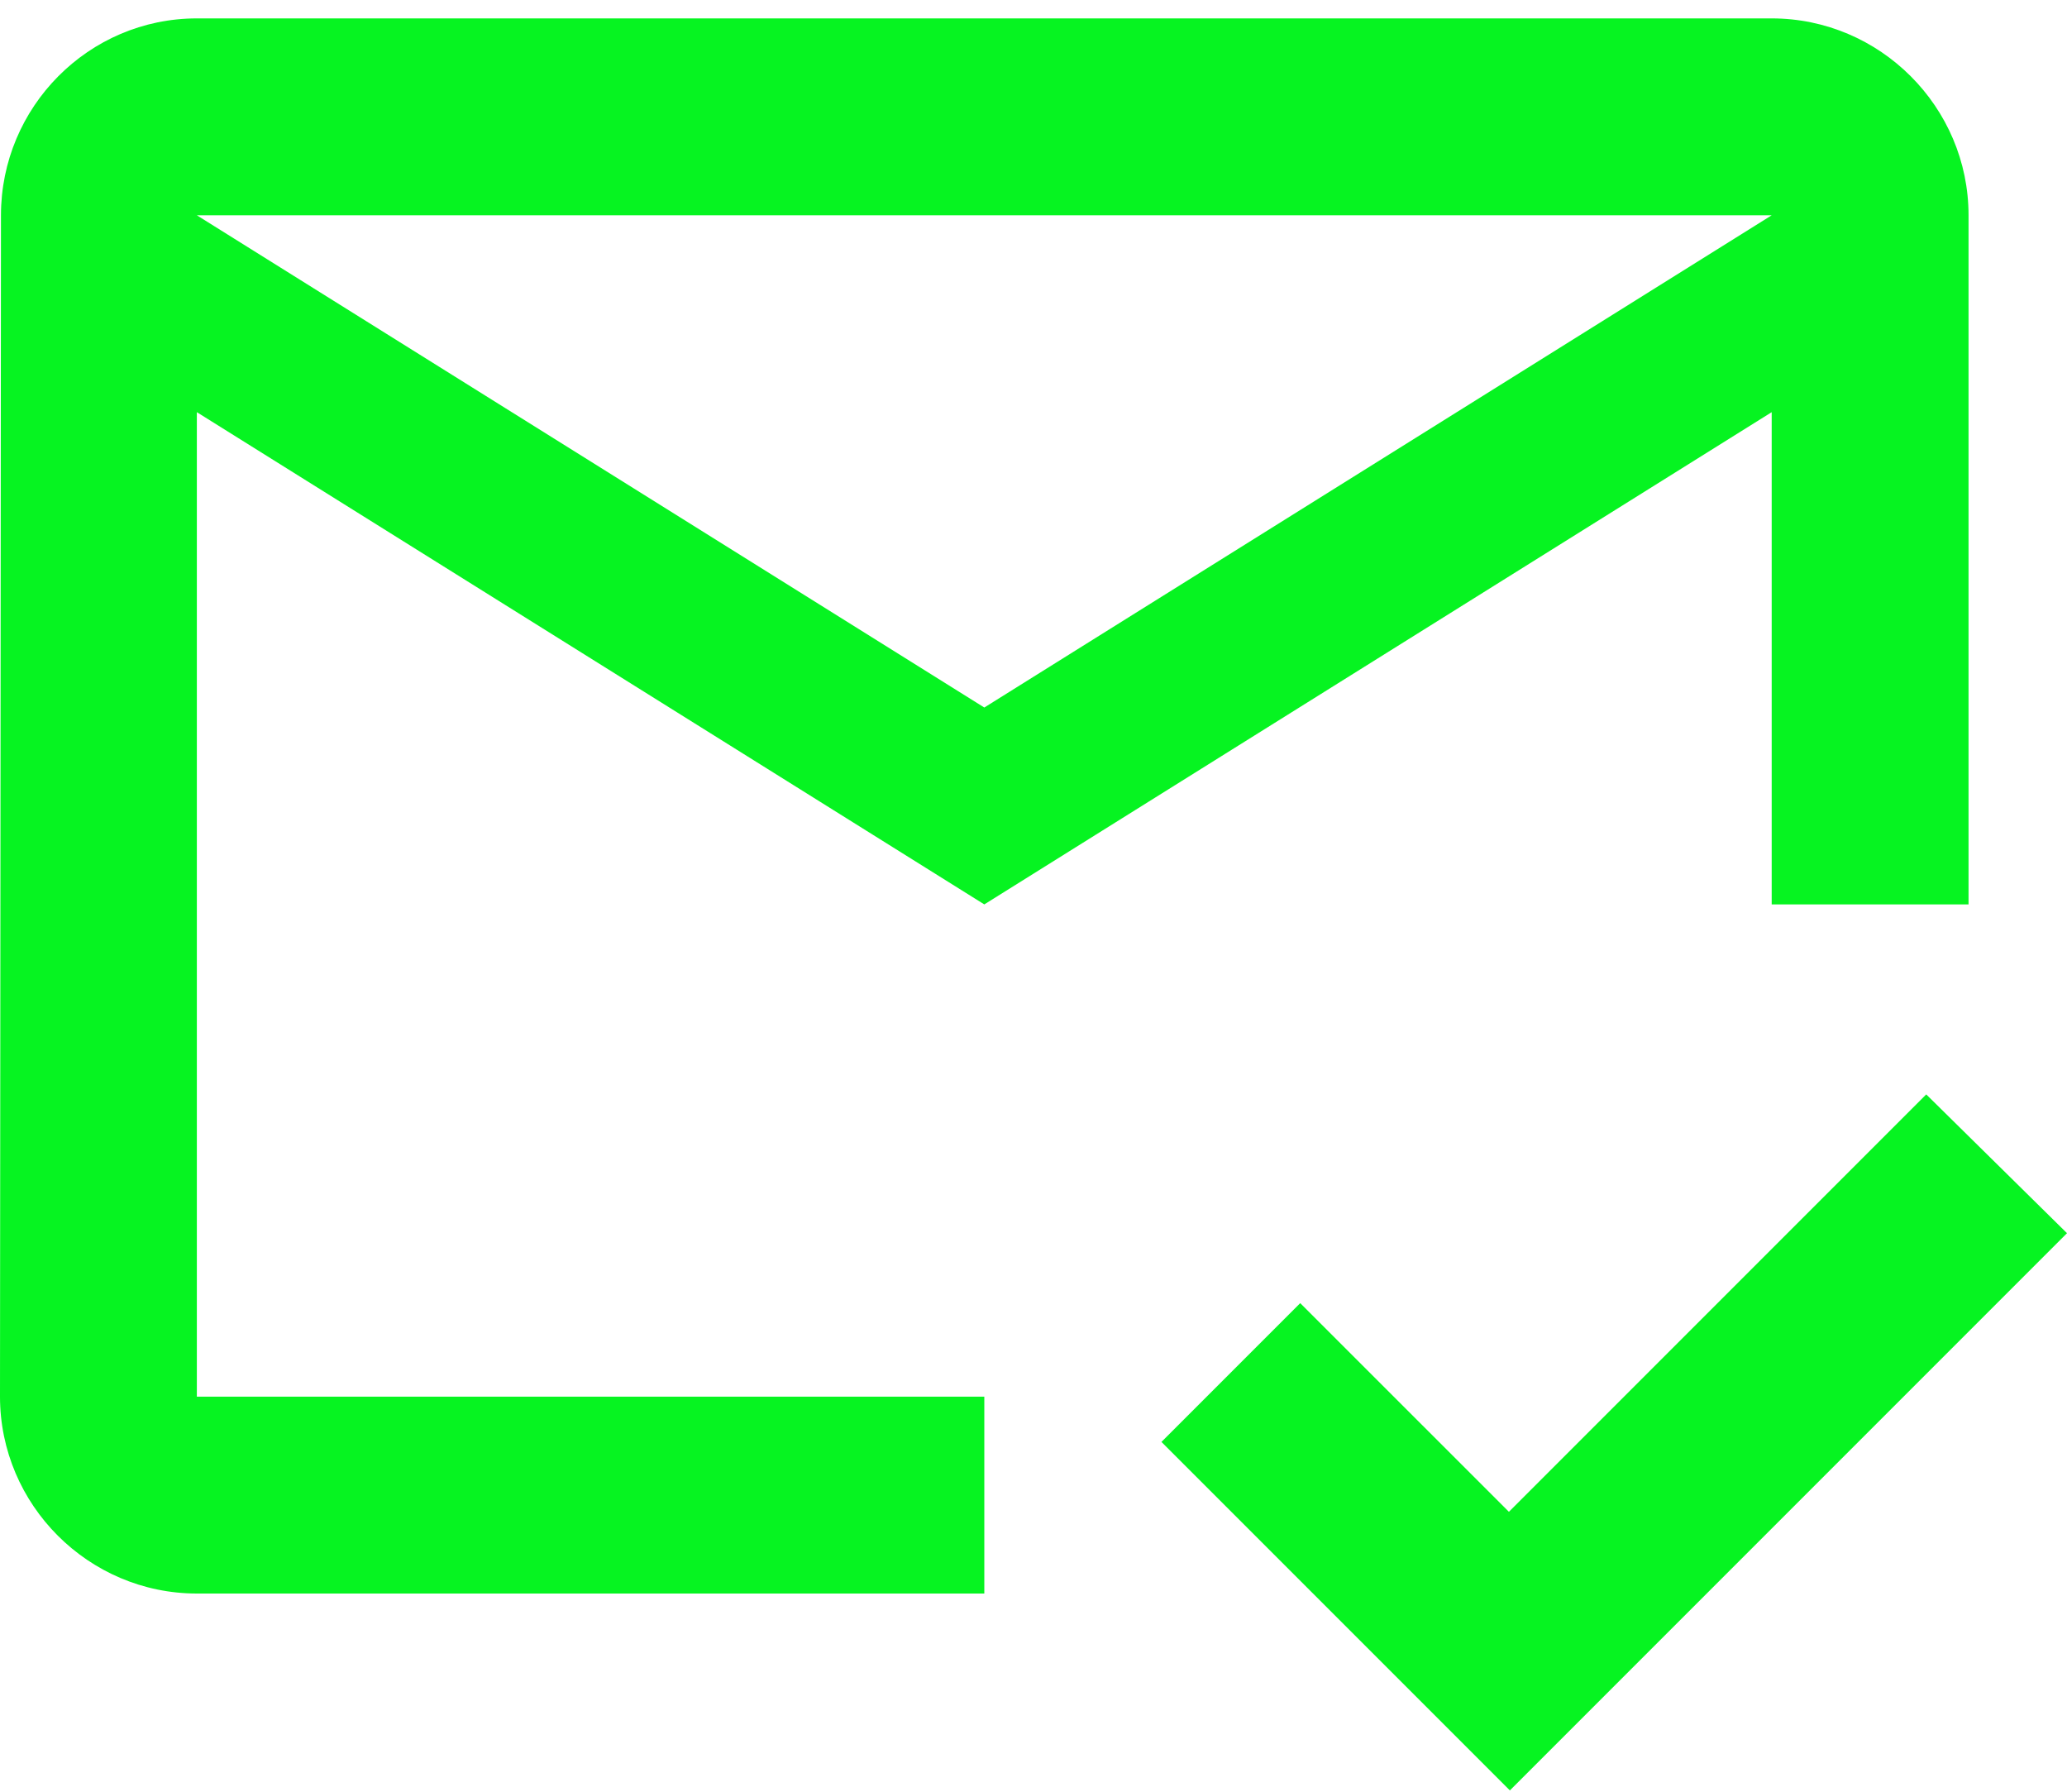
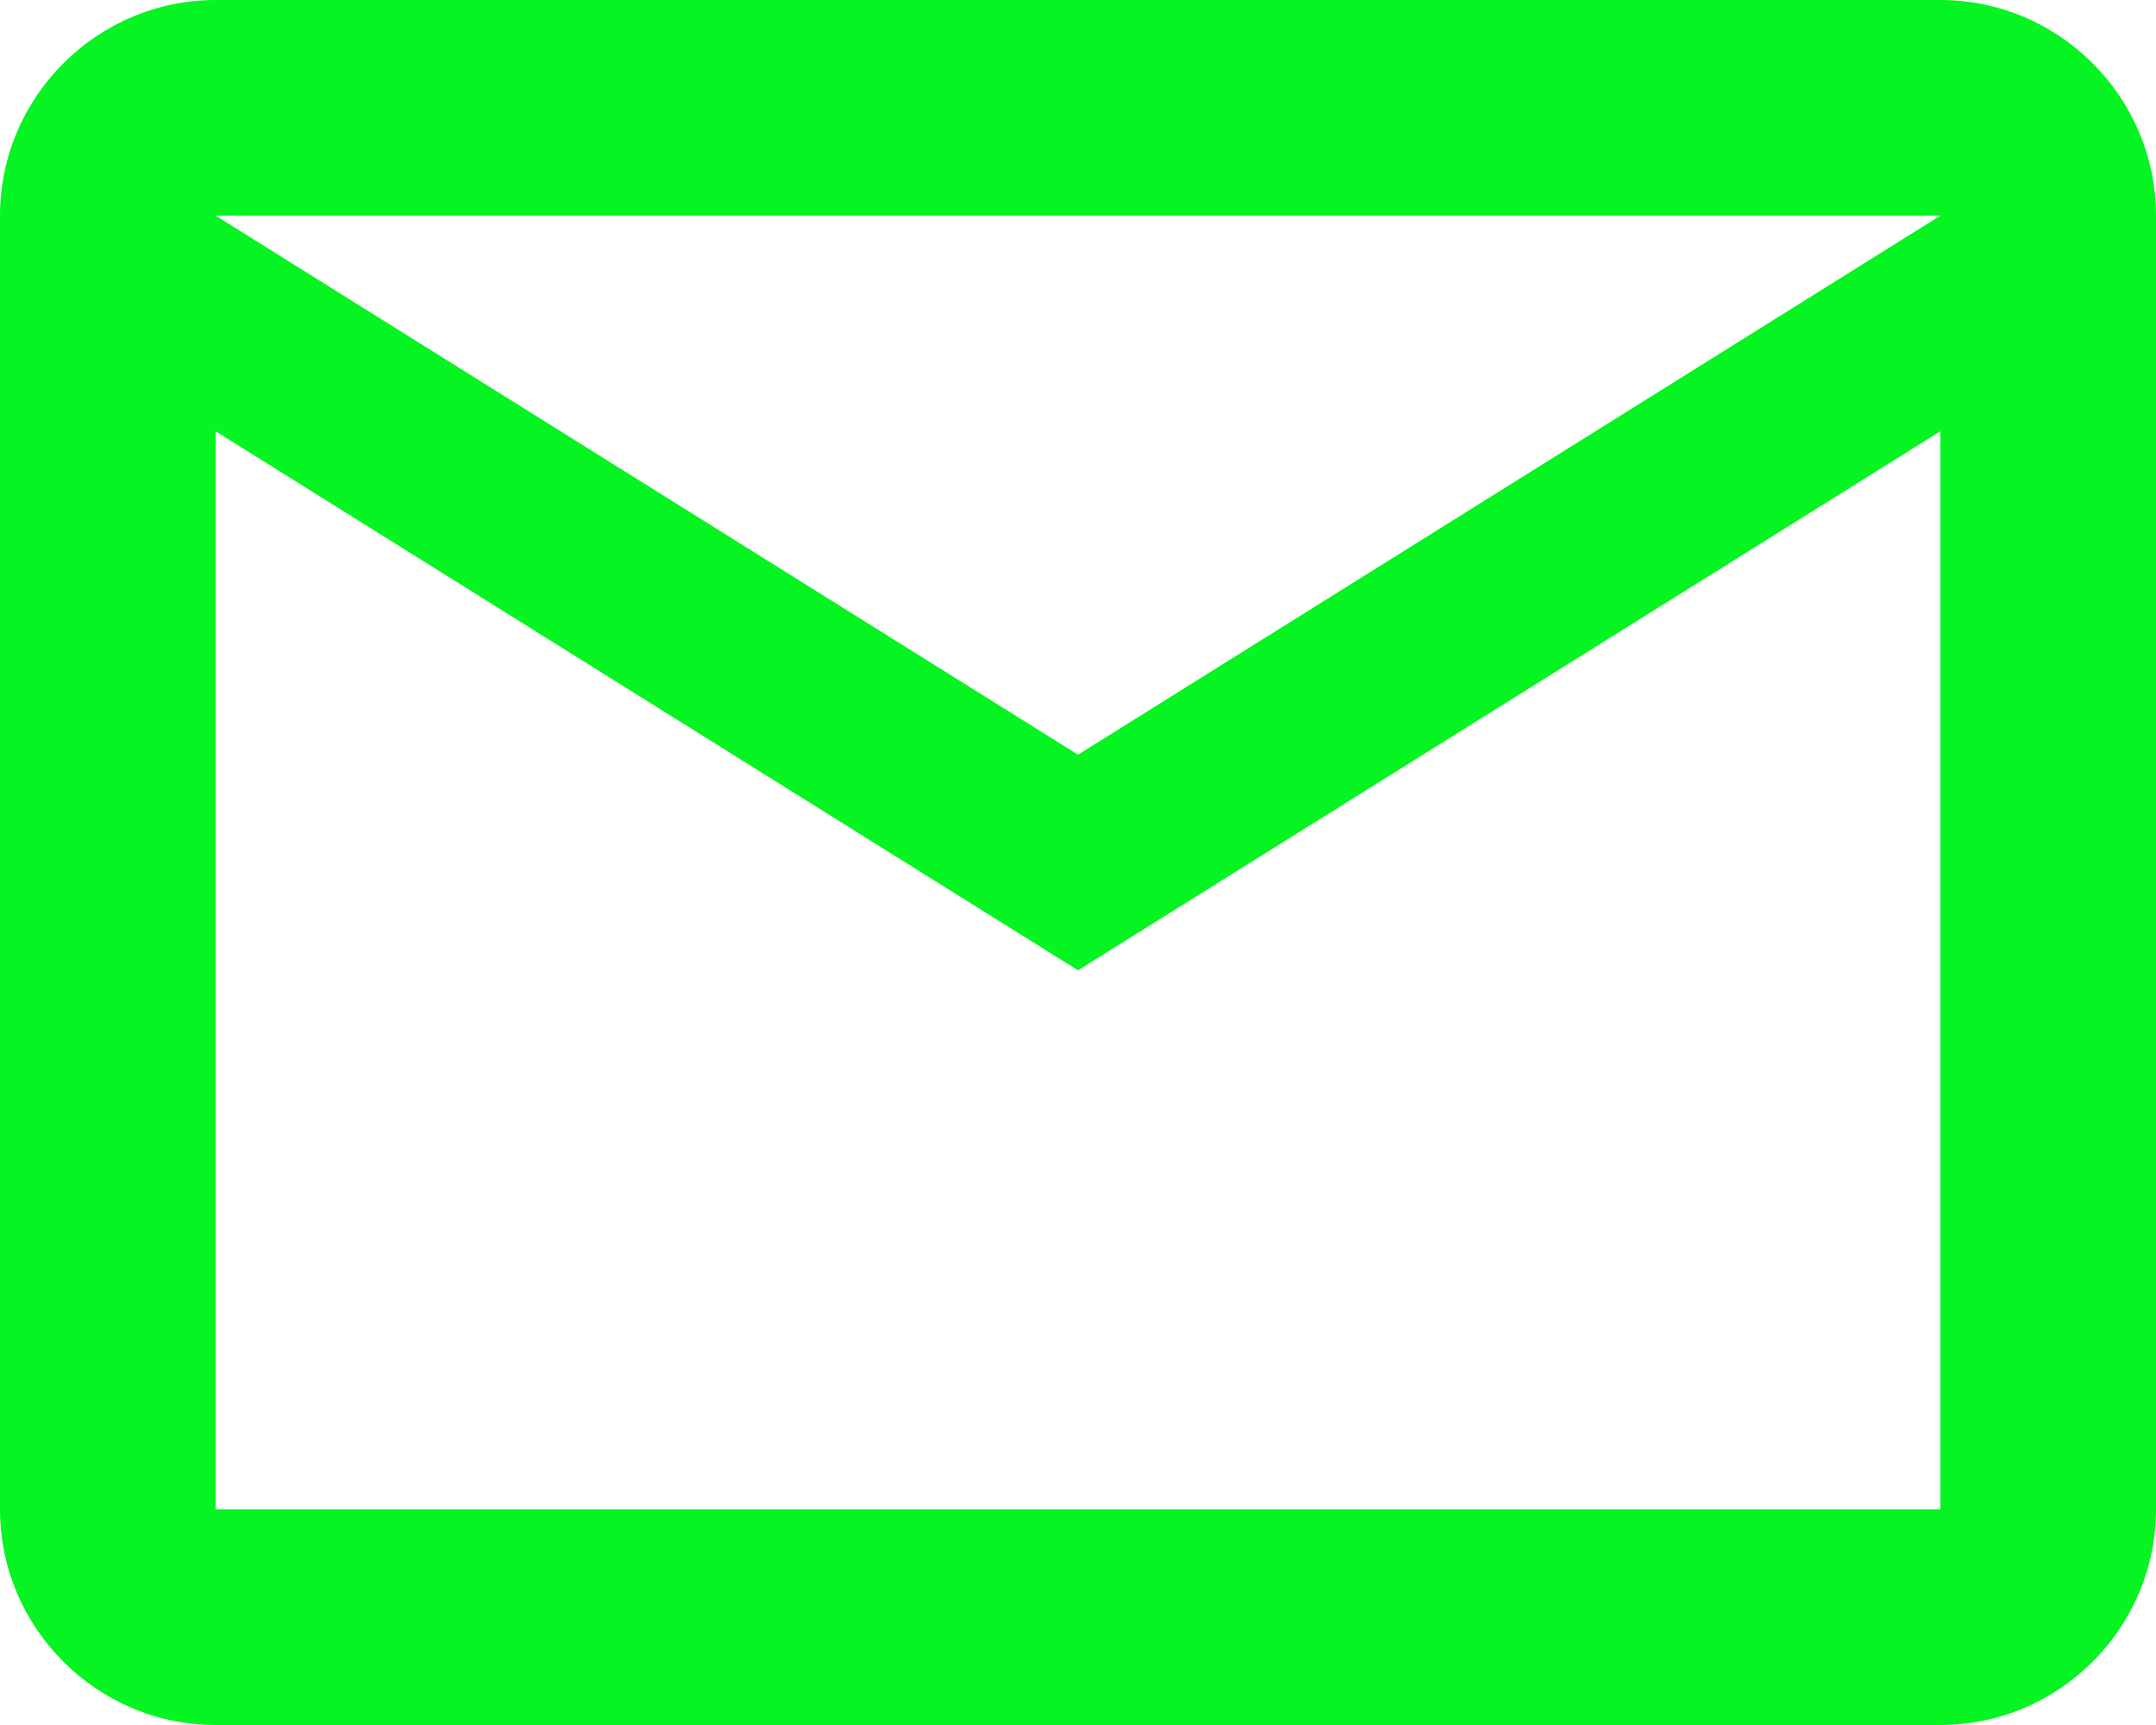
- <svg xmlns="http://www.w3.org/2000/svg" width="30" height="26" viewBox="0 0 30 26" fill="none">
-   <path d="M25.714 0.267H2.857C1.286 0.267 0.014 1.553 0.014 3.124L0 20.267C0 21.838 1.286 23.124 2.857 23.124H14.286V20.267H2.857V5.981L14.286 13.124L25.714 5.981V13.124H28.571V3.124C28.571 1.553 27.286 0.267 25.714 0.267ZM14.286 10.267L2.857 3.124H25.714L14.286 10.267ZM21.914 25.981L16.857 20.924L18.871 18.91L21.9 21.938L27.957 15.881L30 17.895L21.914 25.981Z" fill="#06F421" />
+ <svg xmlns="http://www.w3.org/2000/svg" width="30" height="24" viewBox="0 0 30 24" fill="none">
+   <path d="M30 3C30 1.35 28.65 0 27 0H3C1.35 0 0 1.35 0 3V21C0 22.65 1.35 24 3 24H27C28.65 24 30 22.65 30 21V3ZM27 3L15 10.5L3 3H27ZM27 21H3V6L15 13.5L27 6V21Z" fill="#06F421" />
</svg>
